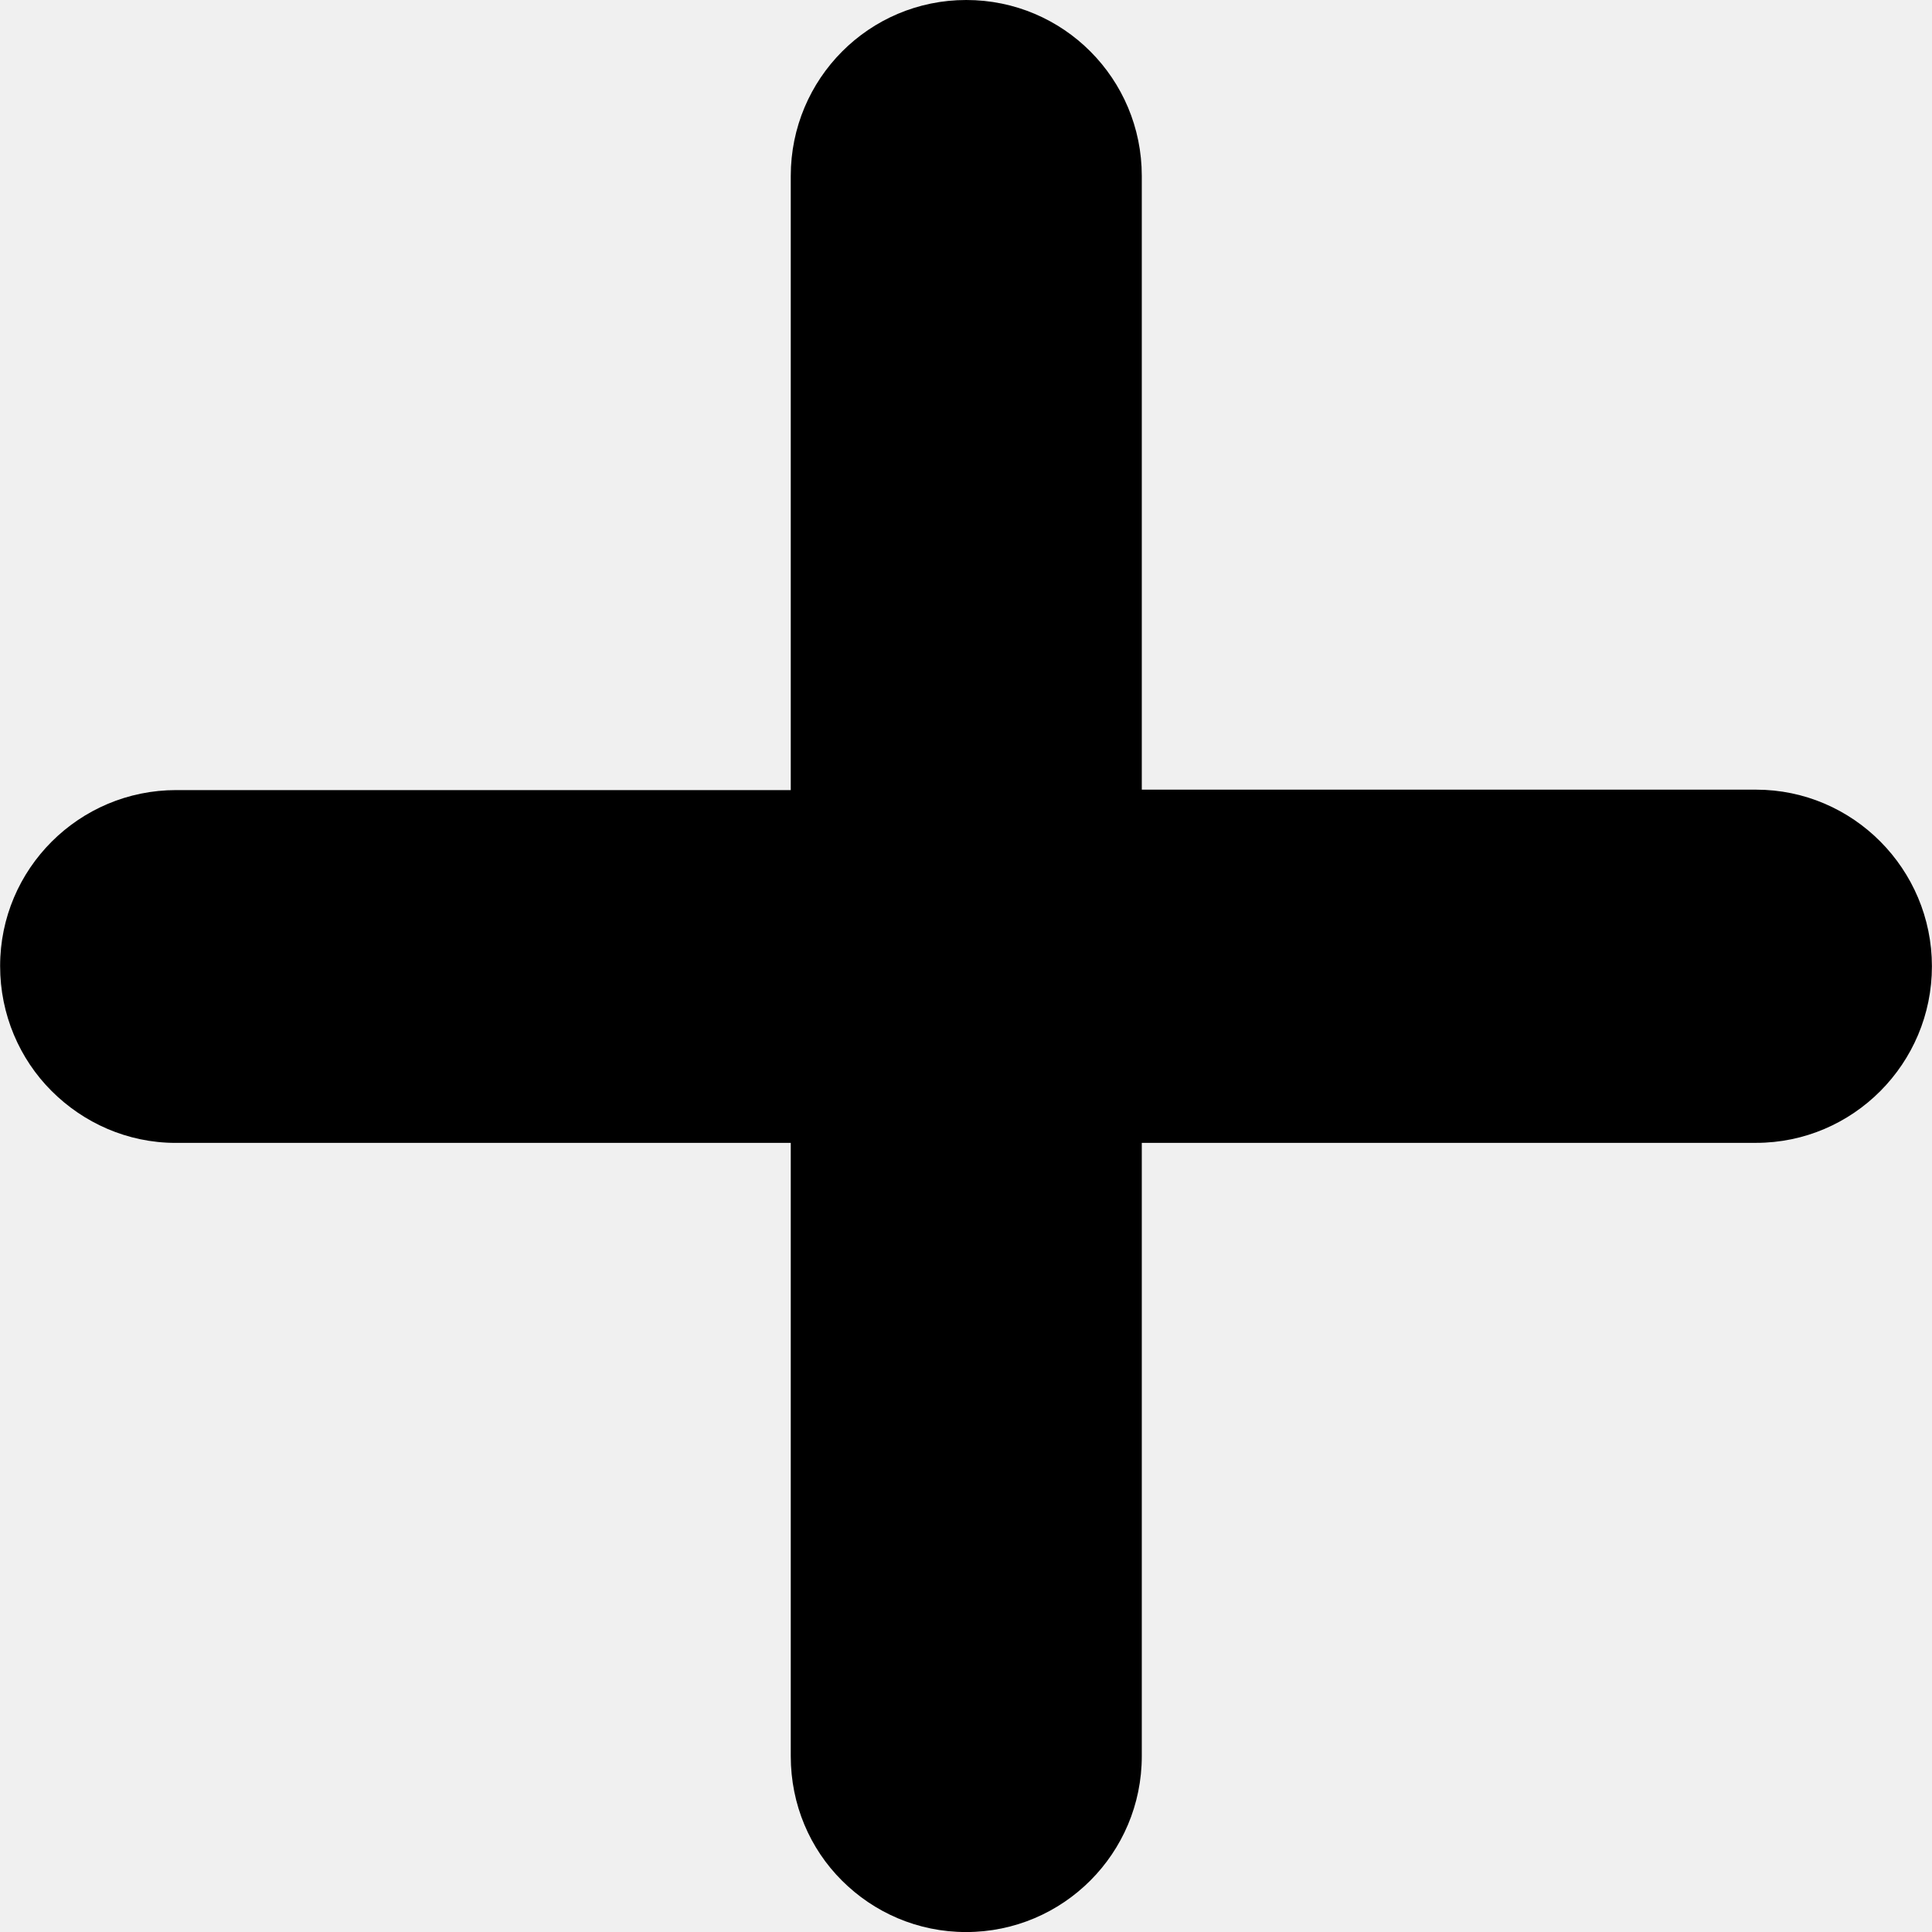
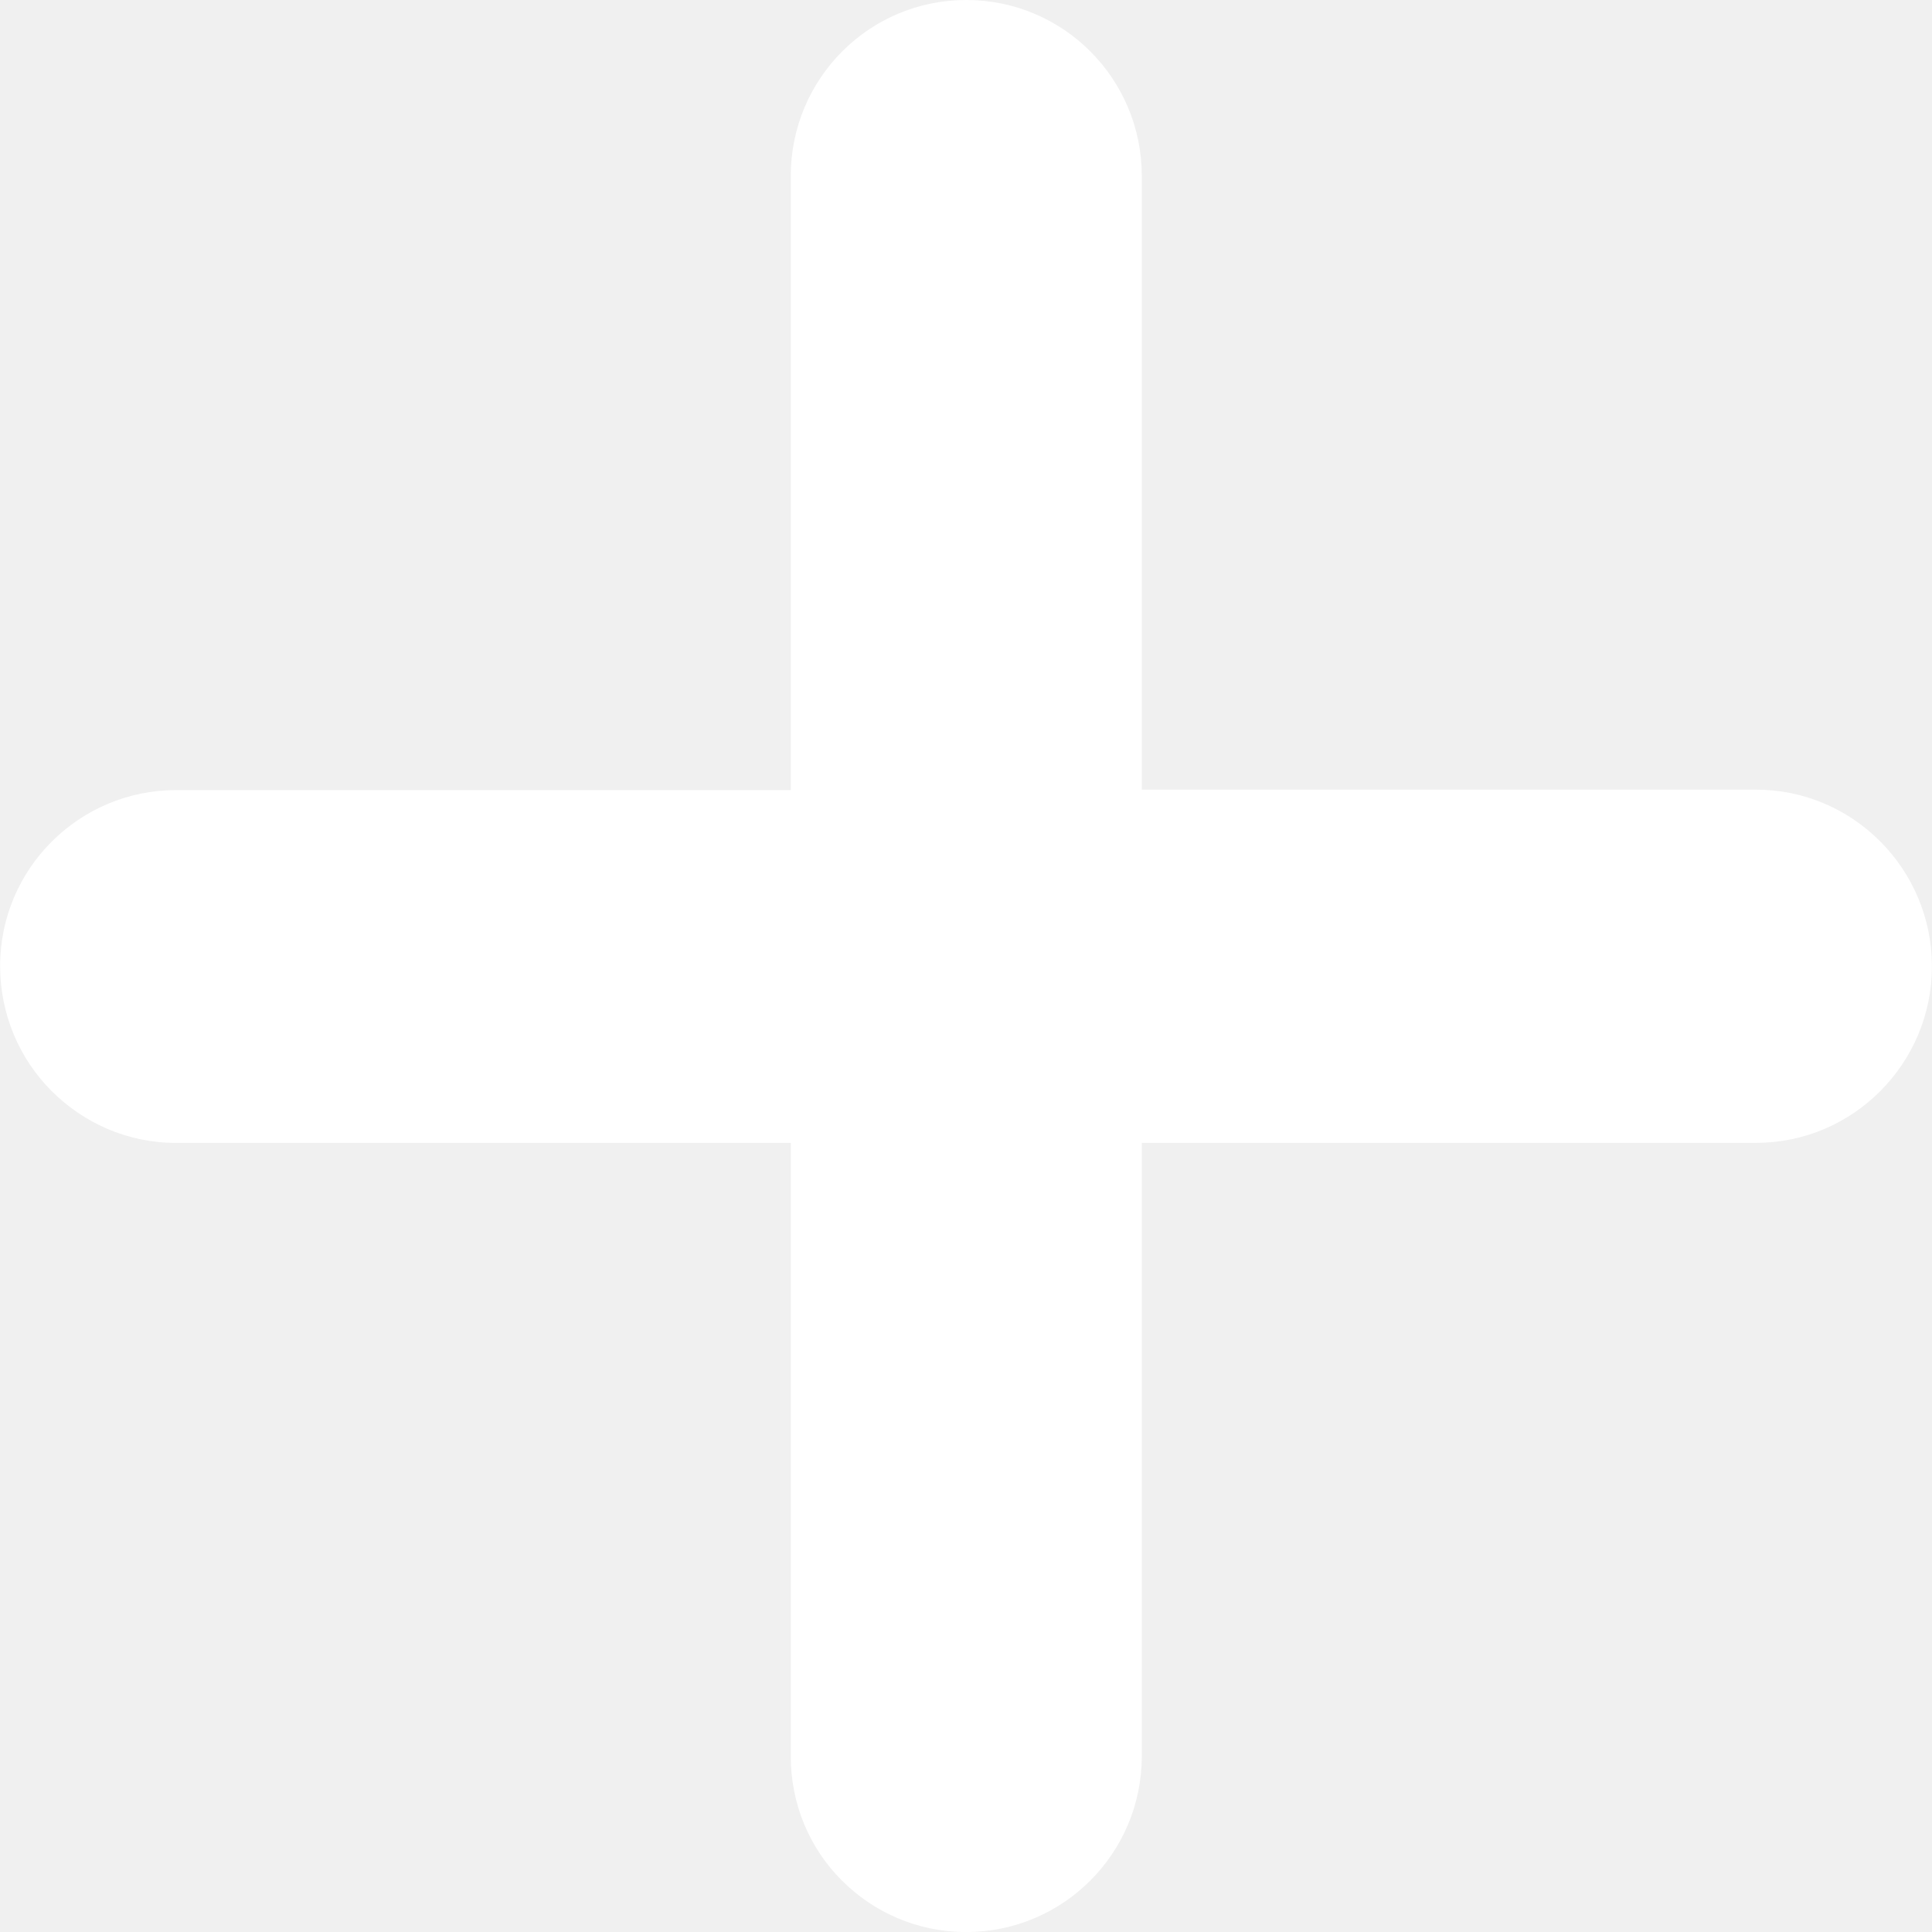
- <svg xmlns="http://www.w3.org/2000/svg" fill="#000000" version="1.1" id="Capa_1" width="800px" height="800px" viewBox="0 0 45.402 45.402" xml:space="preserve">
+ <svg xmlns="http://www.w3.org/2000/svg" fill="#FFFFFF" version="1.1" id="Capa_1" width="800px" height="800px" viewBox="0 0 45.402 45.402" xml:space="preserve">
  <g>
    <path d="M41.267,18.557H26.832V4.134C26.832,1.851,24.99,0,22.707,0c-2.283,0-4.124,1.851-4.124,4.135v14.432H4.141   c-2.283,0-4.139,1.851-4.138,4.135c-0.001,1.141,0.46,2.187,1.207,2.934c0.748,0.749,1.78,1.222,2.92,1.222h14.453V41.27   c0,1.142,0.453,2.176,1.201,2.922c0.748,0.748,1.777,1.211,2.919,1.211c2.282,0,4.129-1.851,4.129-4.133V26.857h14.435   c2.283,0,4.134-1.867,4.133-4.15C45.399,20.425,43.548,18.557,41.267,18.557z" />
  </g>
</svg>
